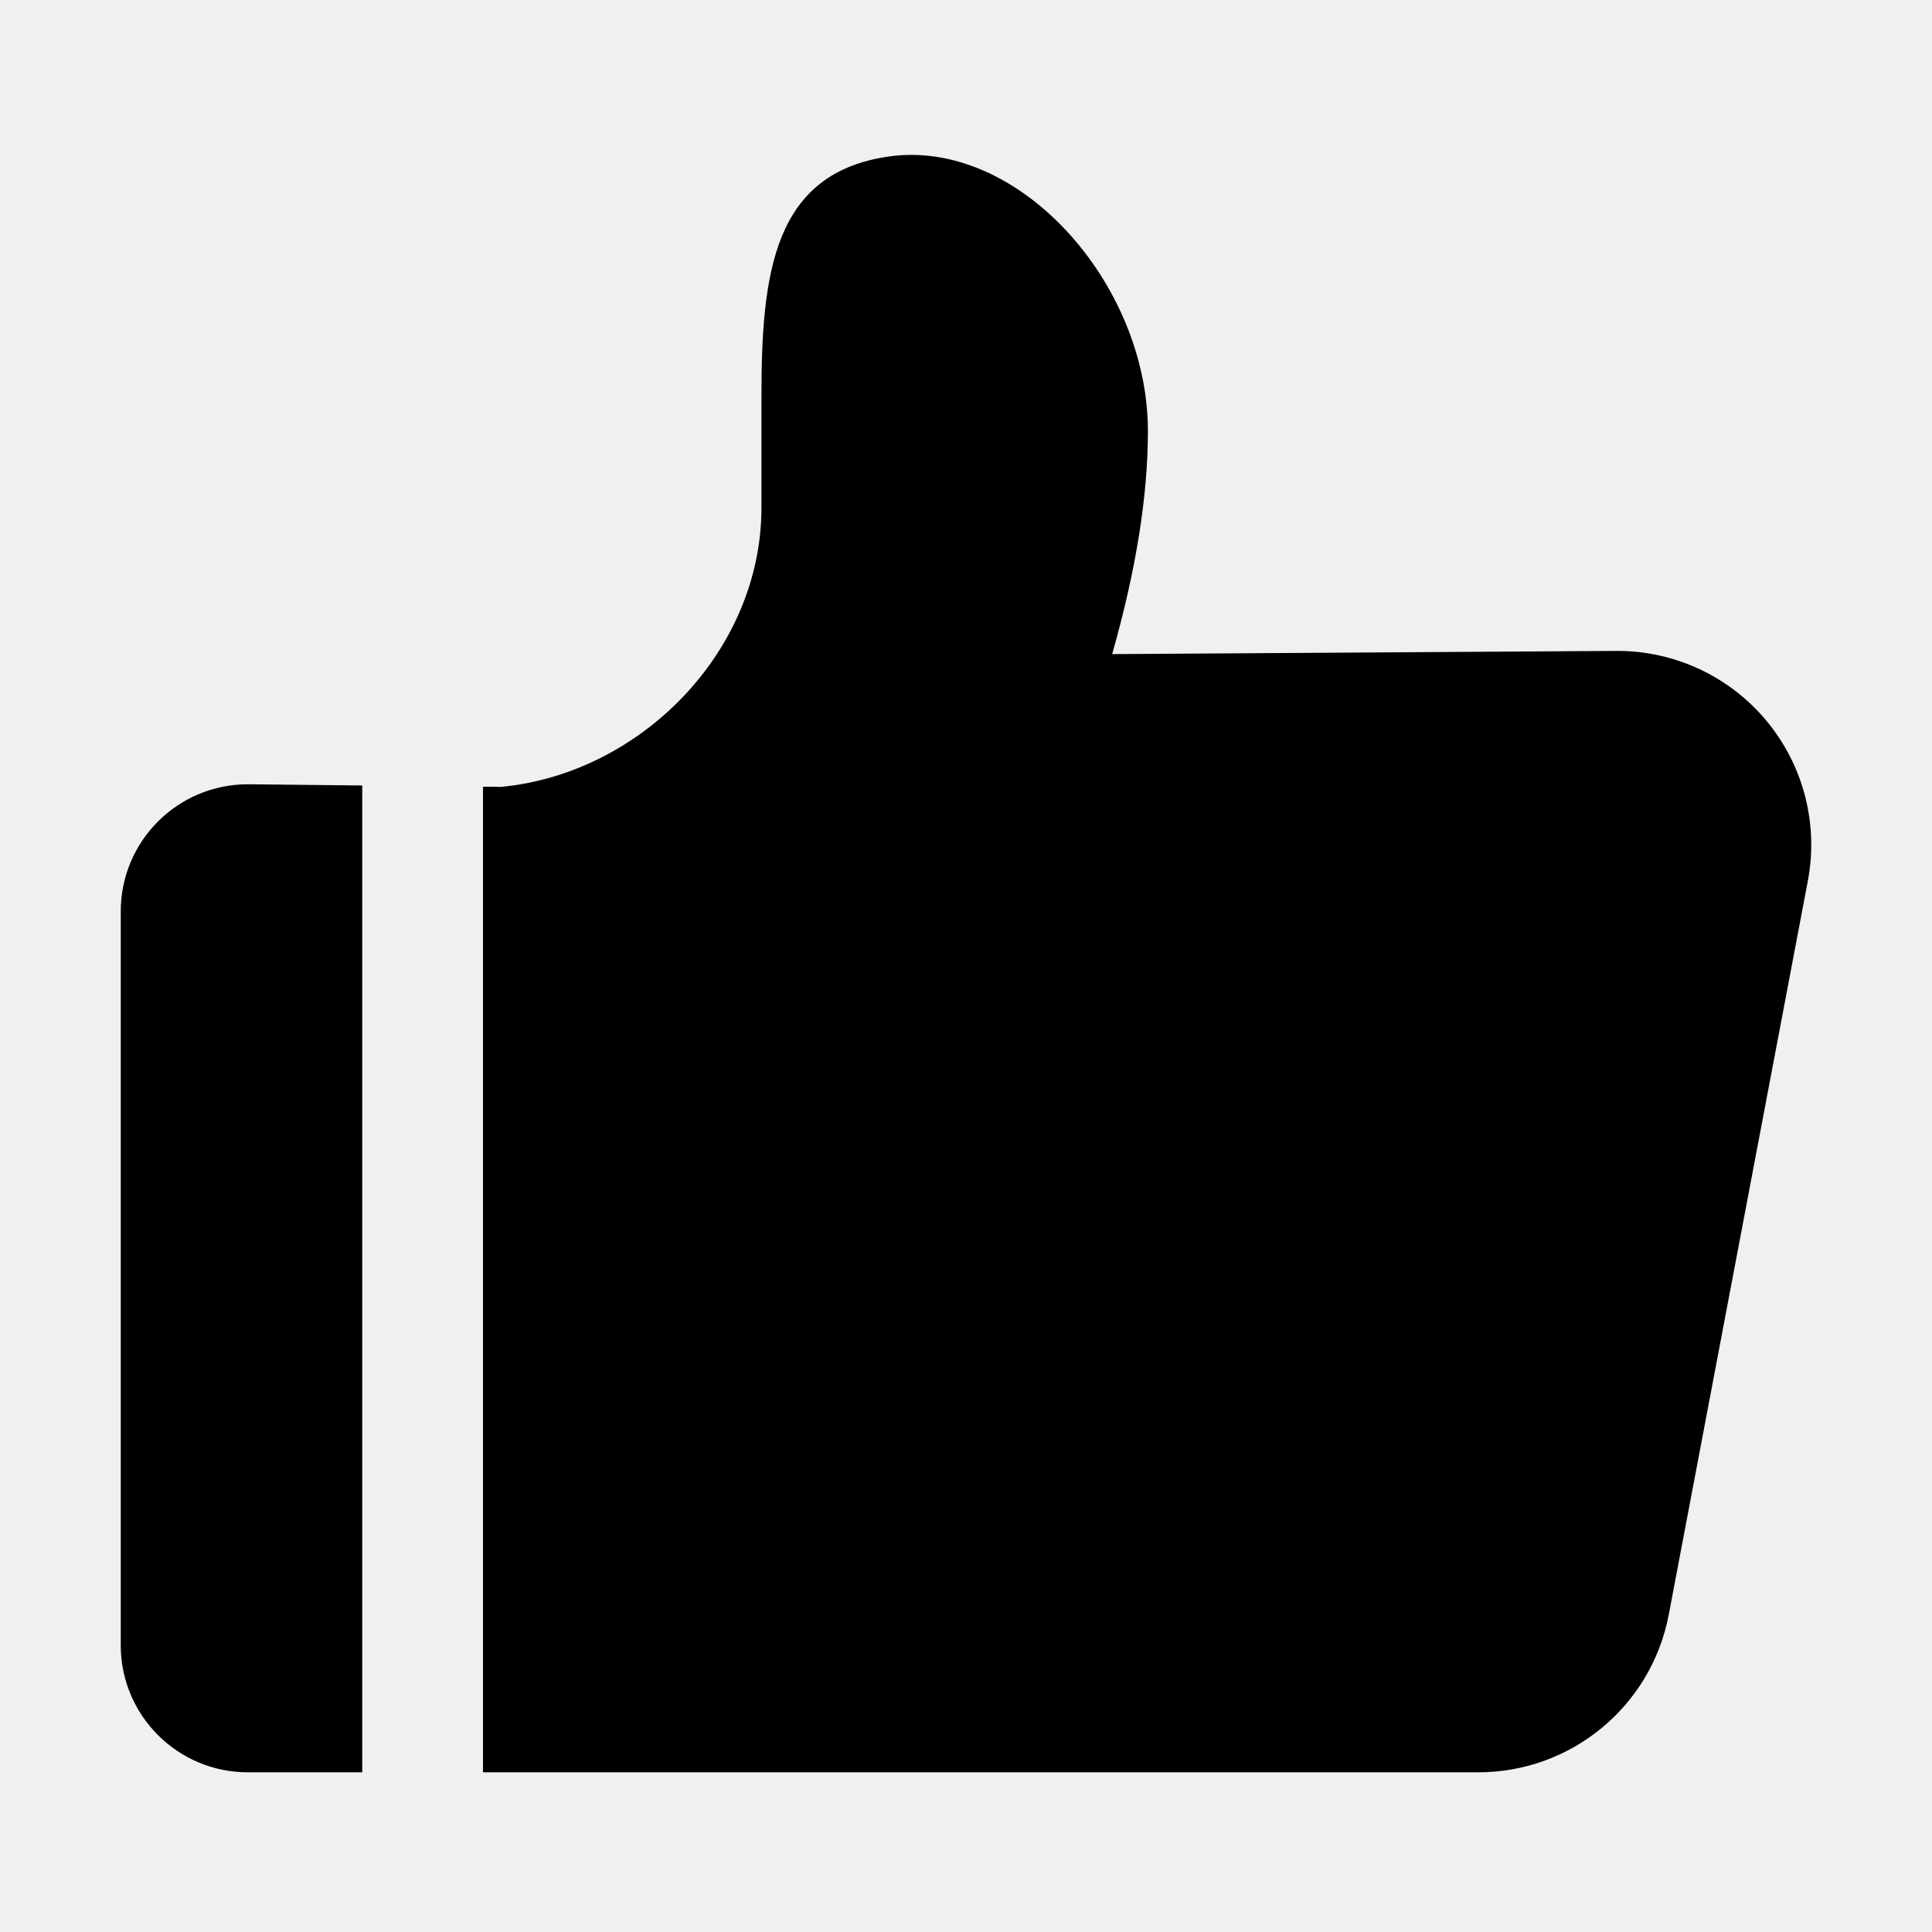
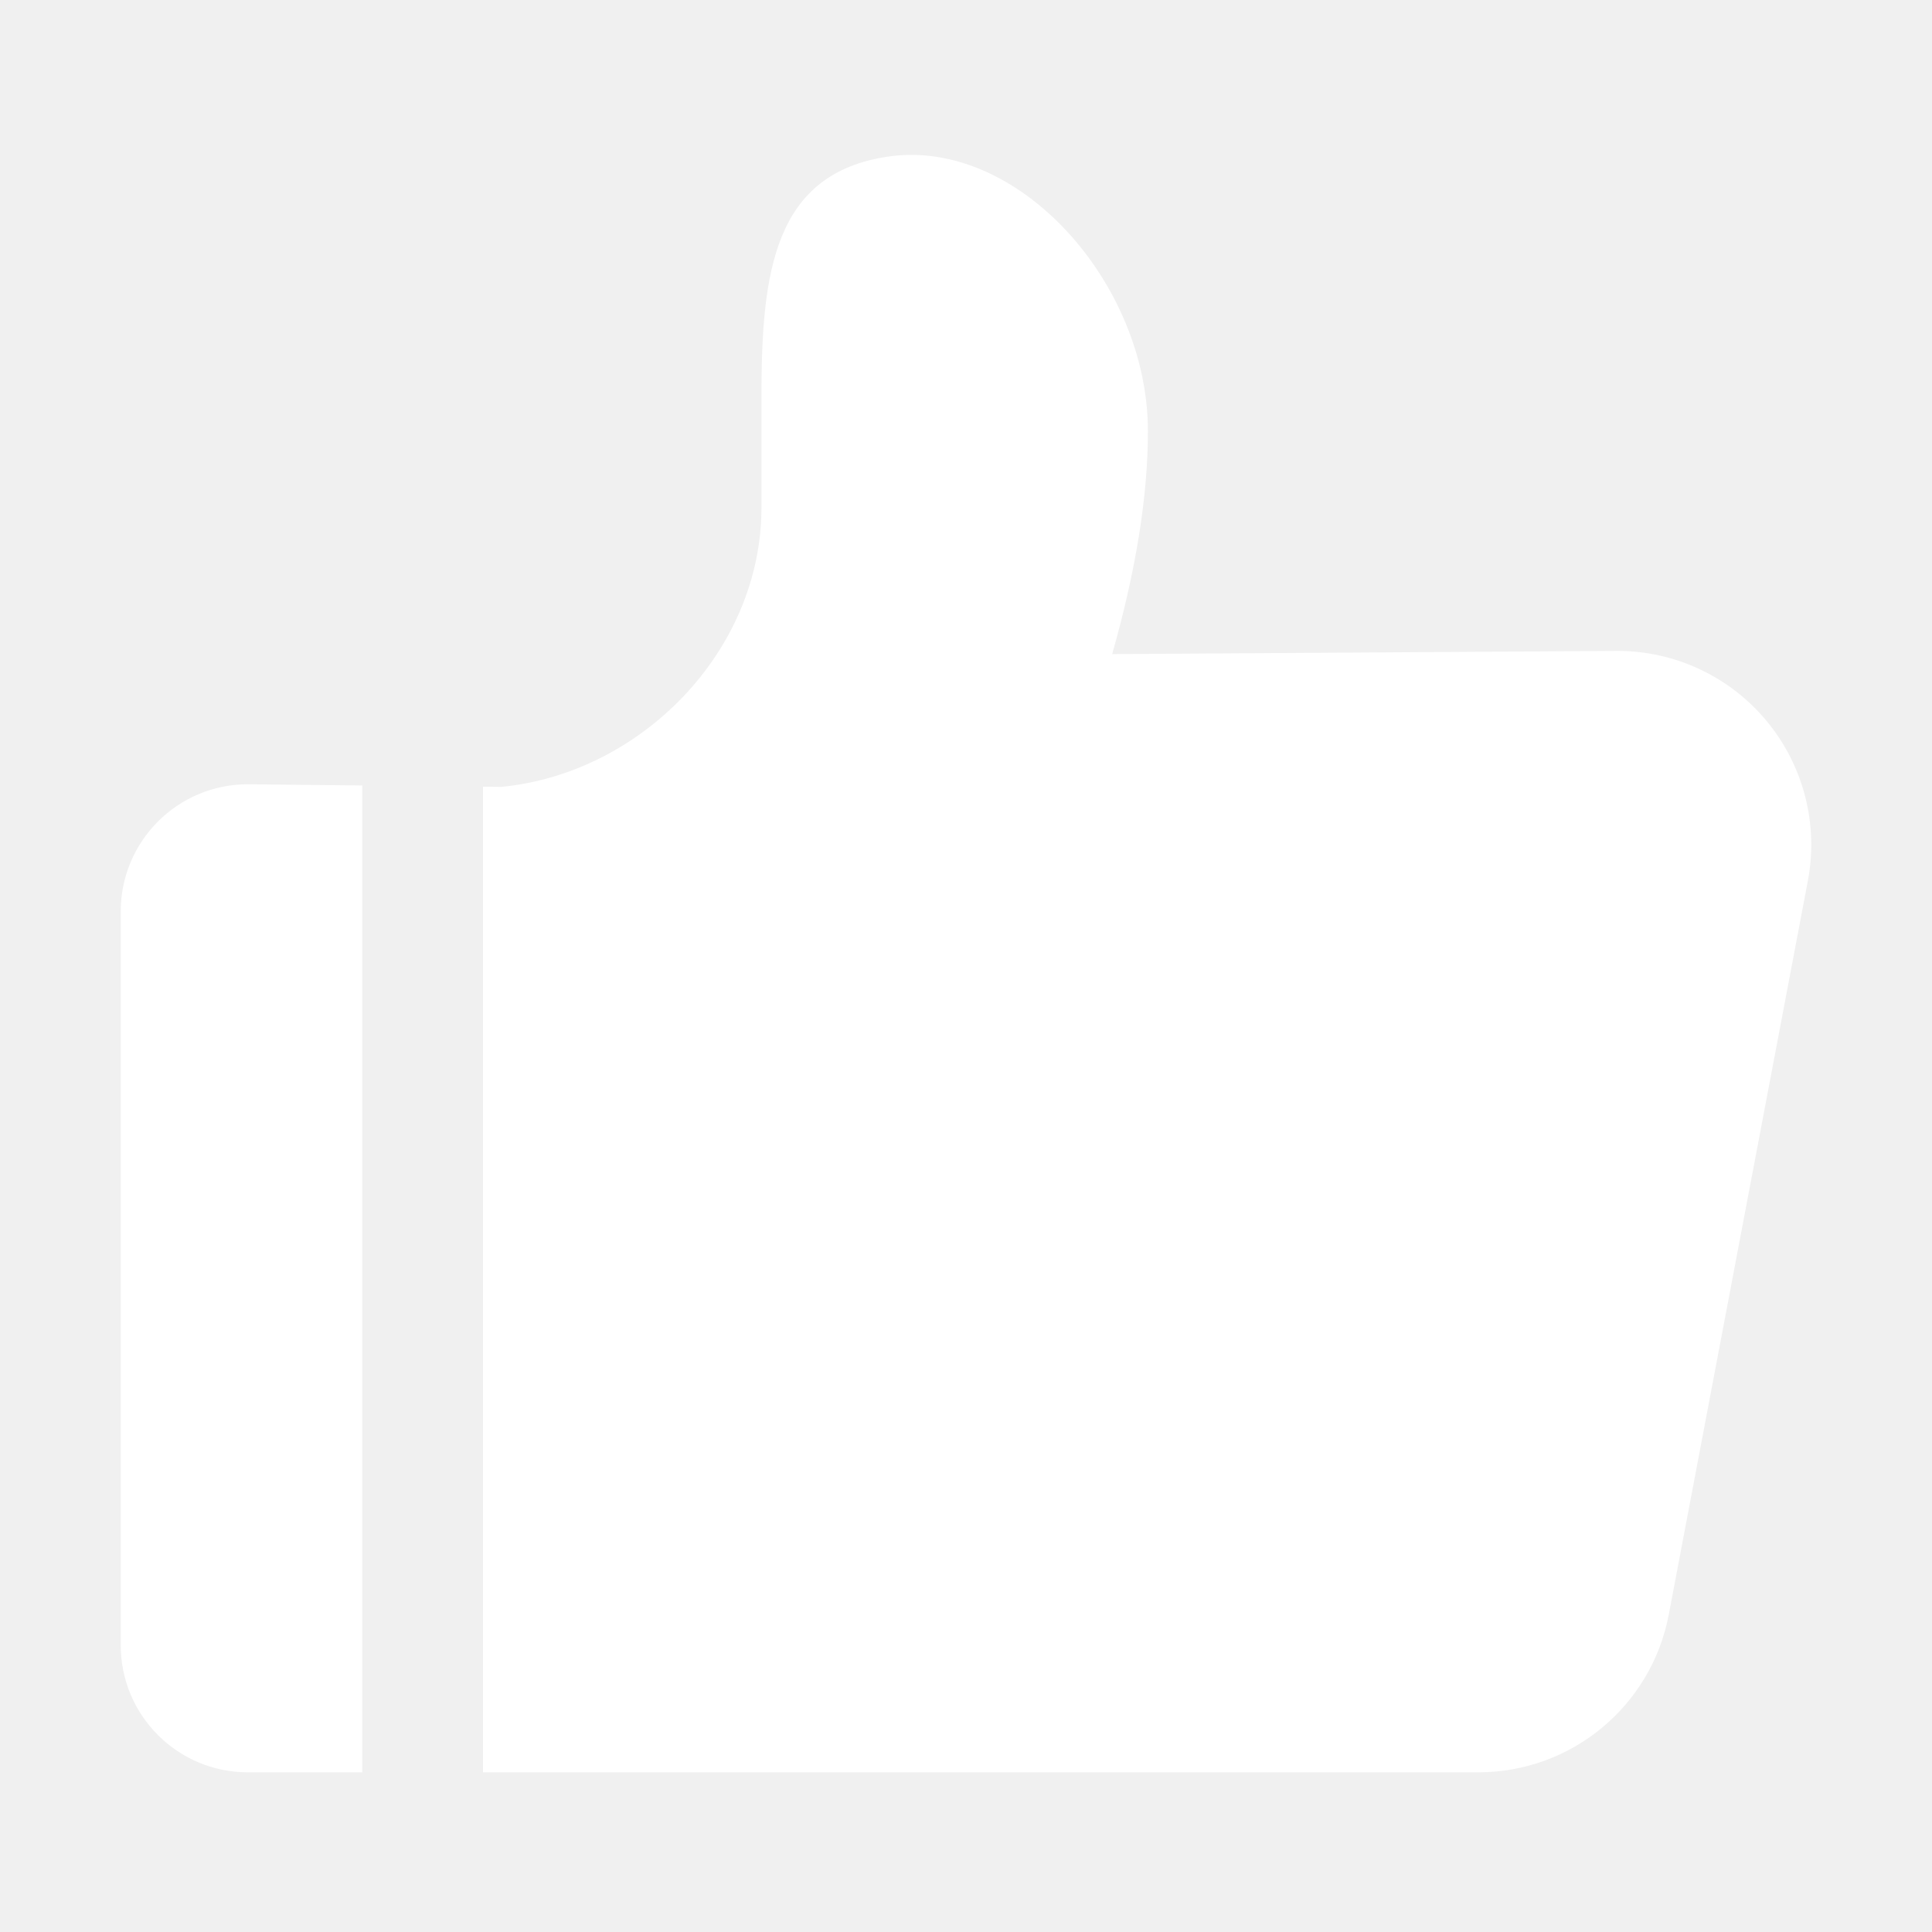
- <svg xmlns="http://www.w3.org/2000/svg" t="1673859424663" class="icon" viewBox="0 0 1024 1024" version="1.1" p-id="2698" width="200" height="200">
-   <path d="M64 483.04V872c0 37.216 30.144 67.36 67.36 67.36H192V416.32l-60.64-0.64A67.36 67.36 0 0 0 64 483.04zM857.28 344.992l-267.808 1.696c12.576-44.256 18.944-83.584 18.944-118.208 0-78.56-68.832-155.488-137.568-145.504-60.608 8.8-67.264 61.184-67.264 126.816v59.264c0 76.064-63.84 140.864-137.856 148L256 416.96v522.4h527.552a102.72 102.72 0 0 0 100.928-83.584l73.728-388.96a102.72 102.72 0 0 0-100.928-121.824z" p-id="2699" />
+ <svg xmlns="http://www.w3.org/2000/svg" t="1675065191347" class="icon" viewBox="0 0 1024 1024" version="1.1" p-id="5542" width="200" height="200">
+   <path d="M64 483.04V872c0 37.216 30.144 67.36 67.36 67.36H192V416.32l-60.64-0.64A67.36 67.36 0 0 0 64 483.04zM857.28 344.992l-267.808 1.696c12.576-44.256 18.944-83.584 18.944-118.208 0-78.56-68.832-155.488-137.568-145.504-60.608 8.8-67.264 61.184-67.264 126.816v59.264c0 76.064-63.84 140.864-137.856 148L256 416.96v522.4h527.552a102.72 102.72 0 0 0 100.928-83.584l73.728-388.96a102.72 102.72 0 0 0-100.928-121.824z" p-id="5543" fill="#ffffff" />
</svg>
